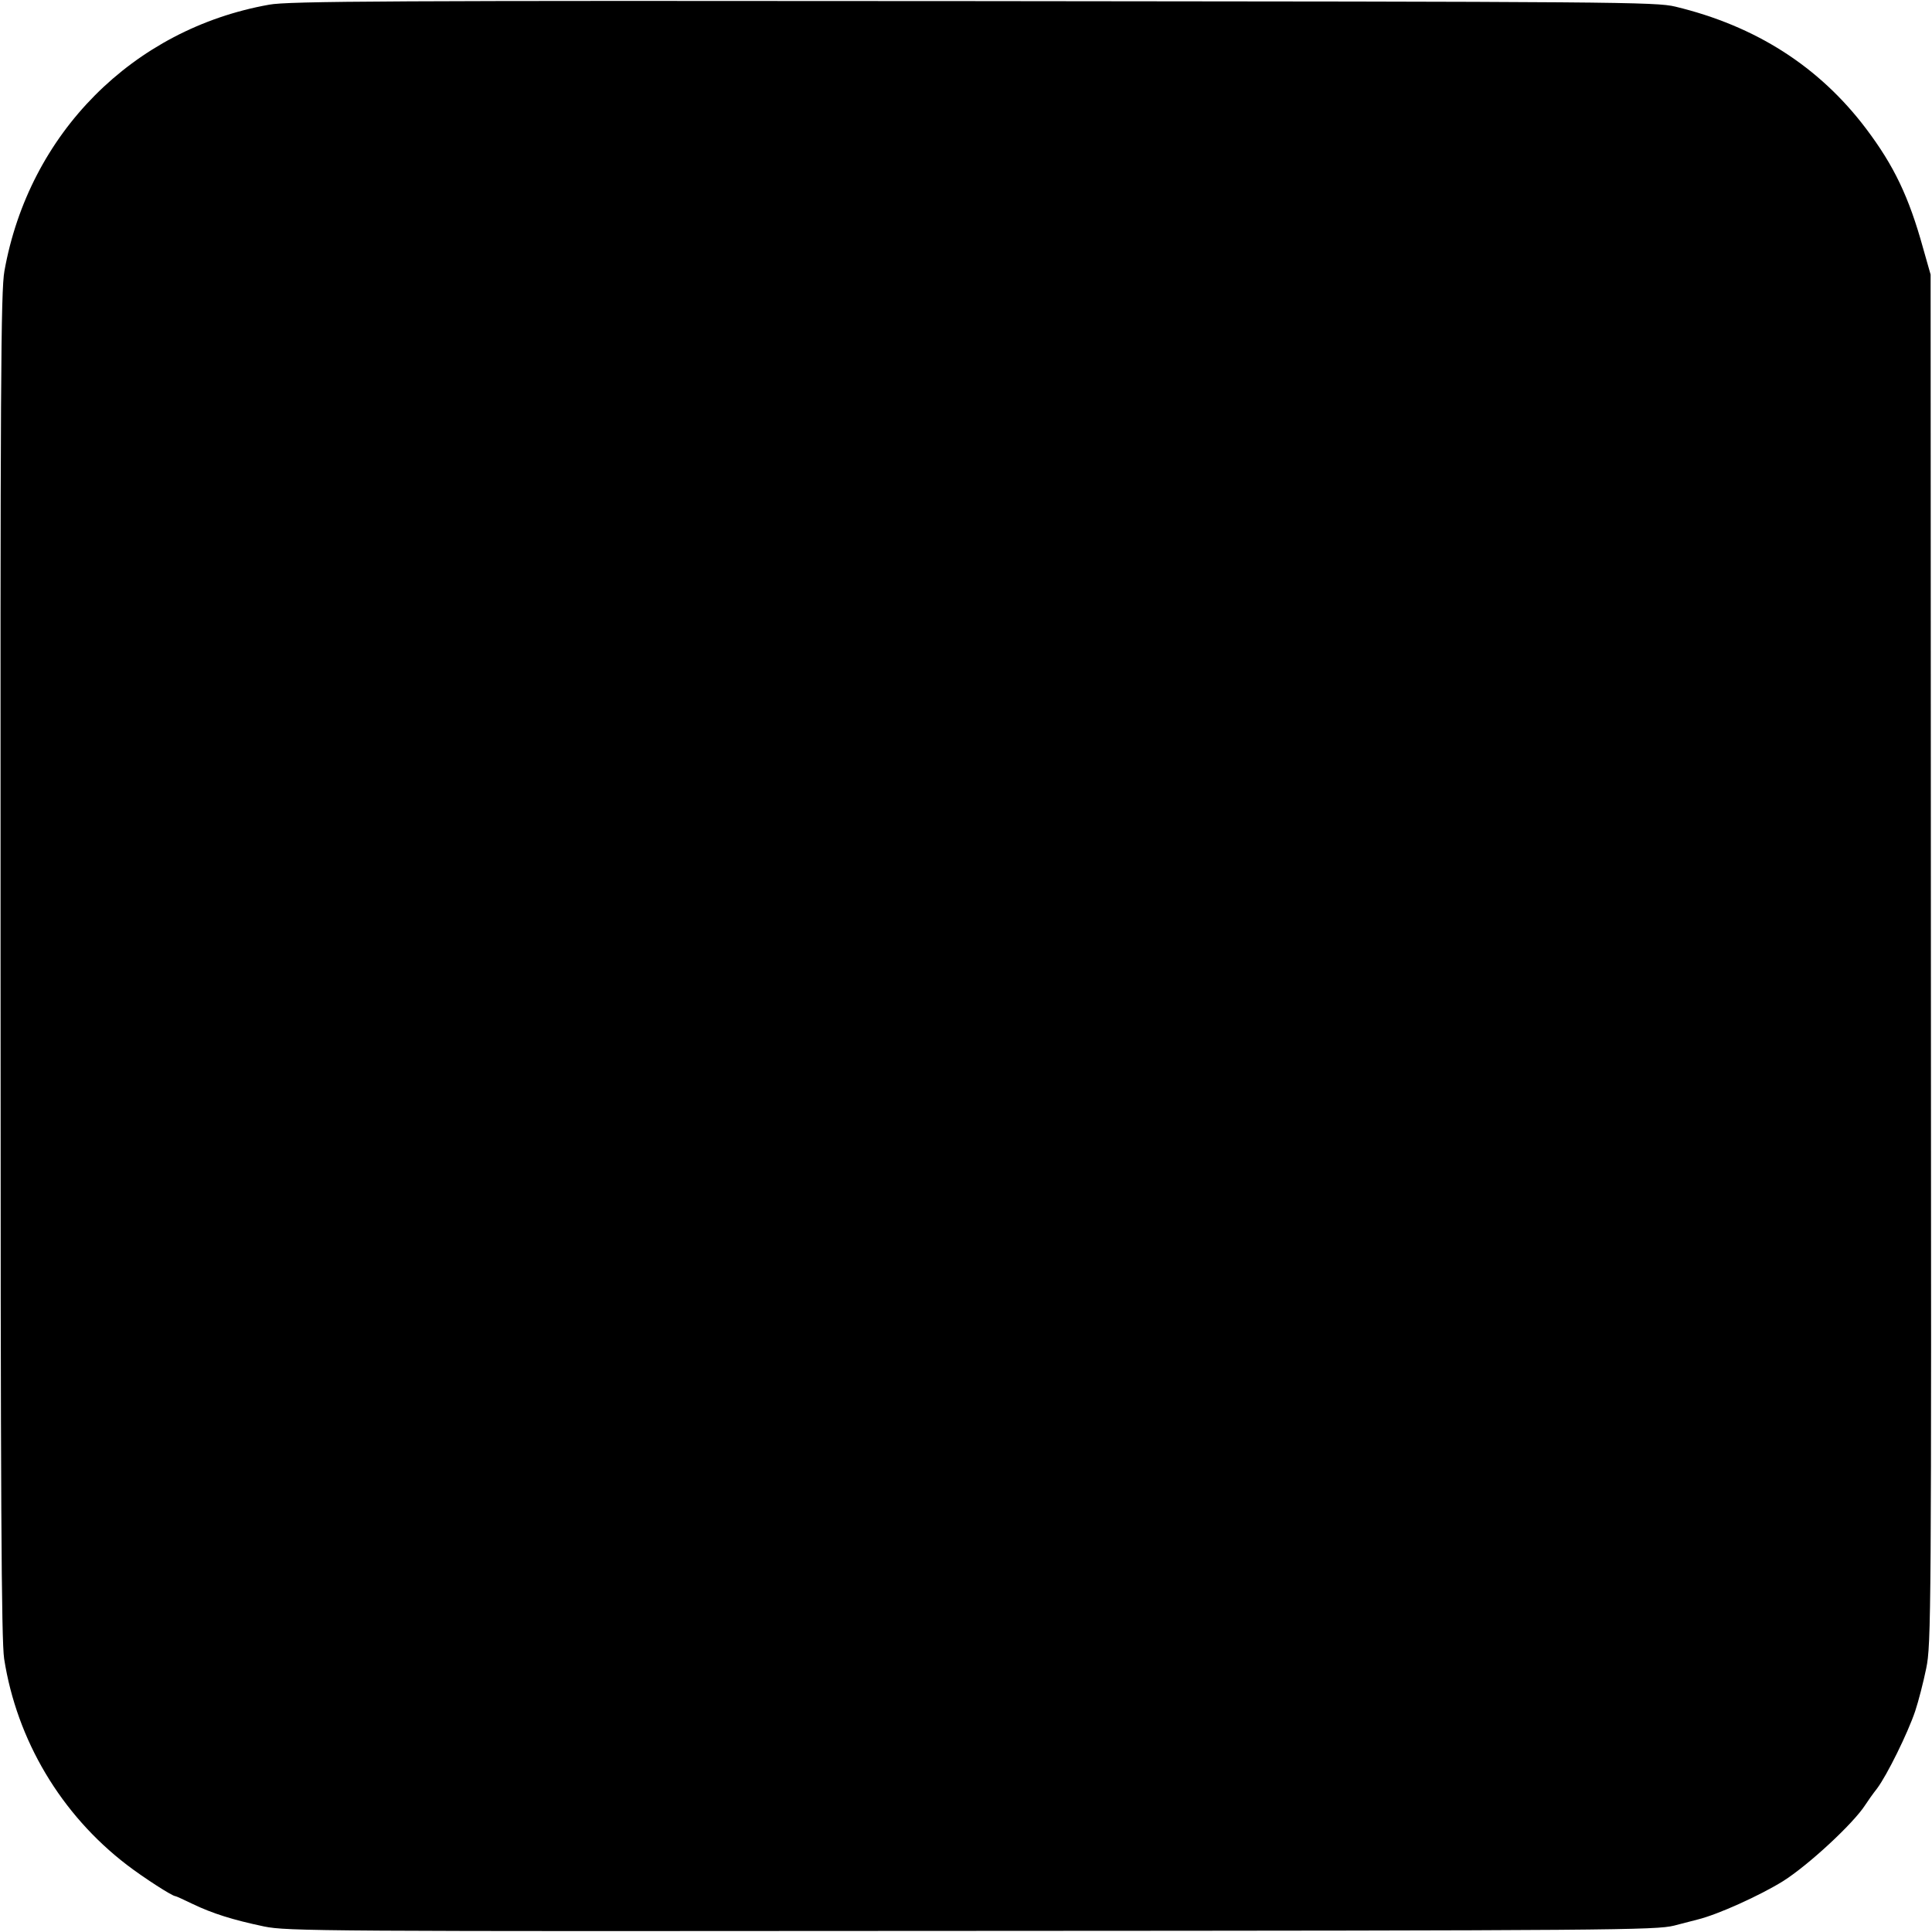
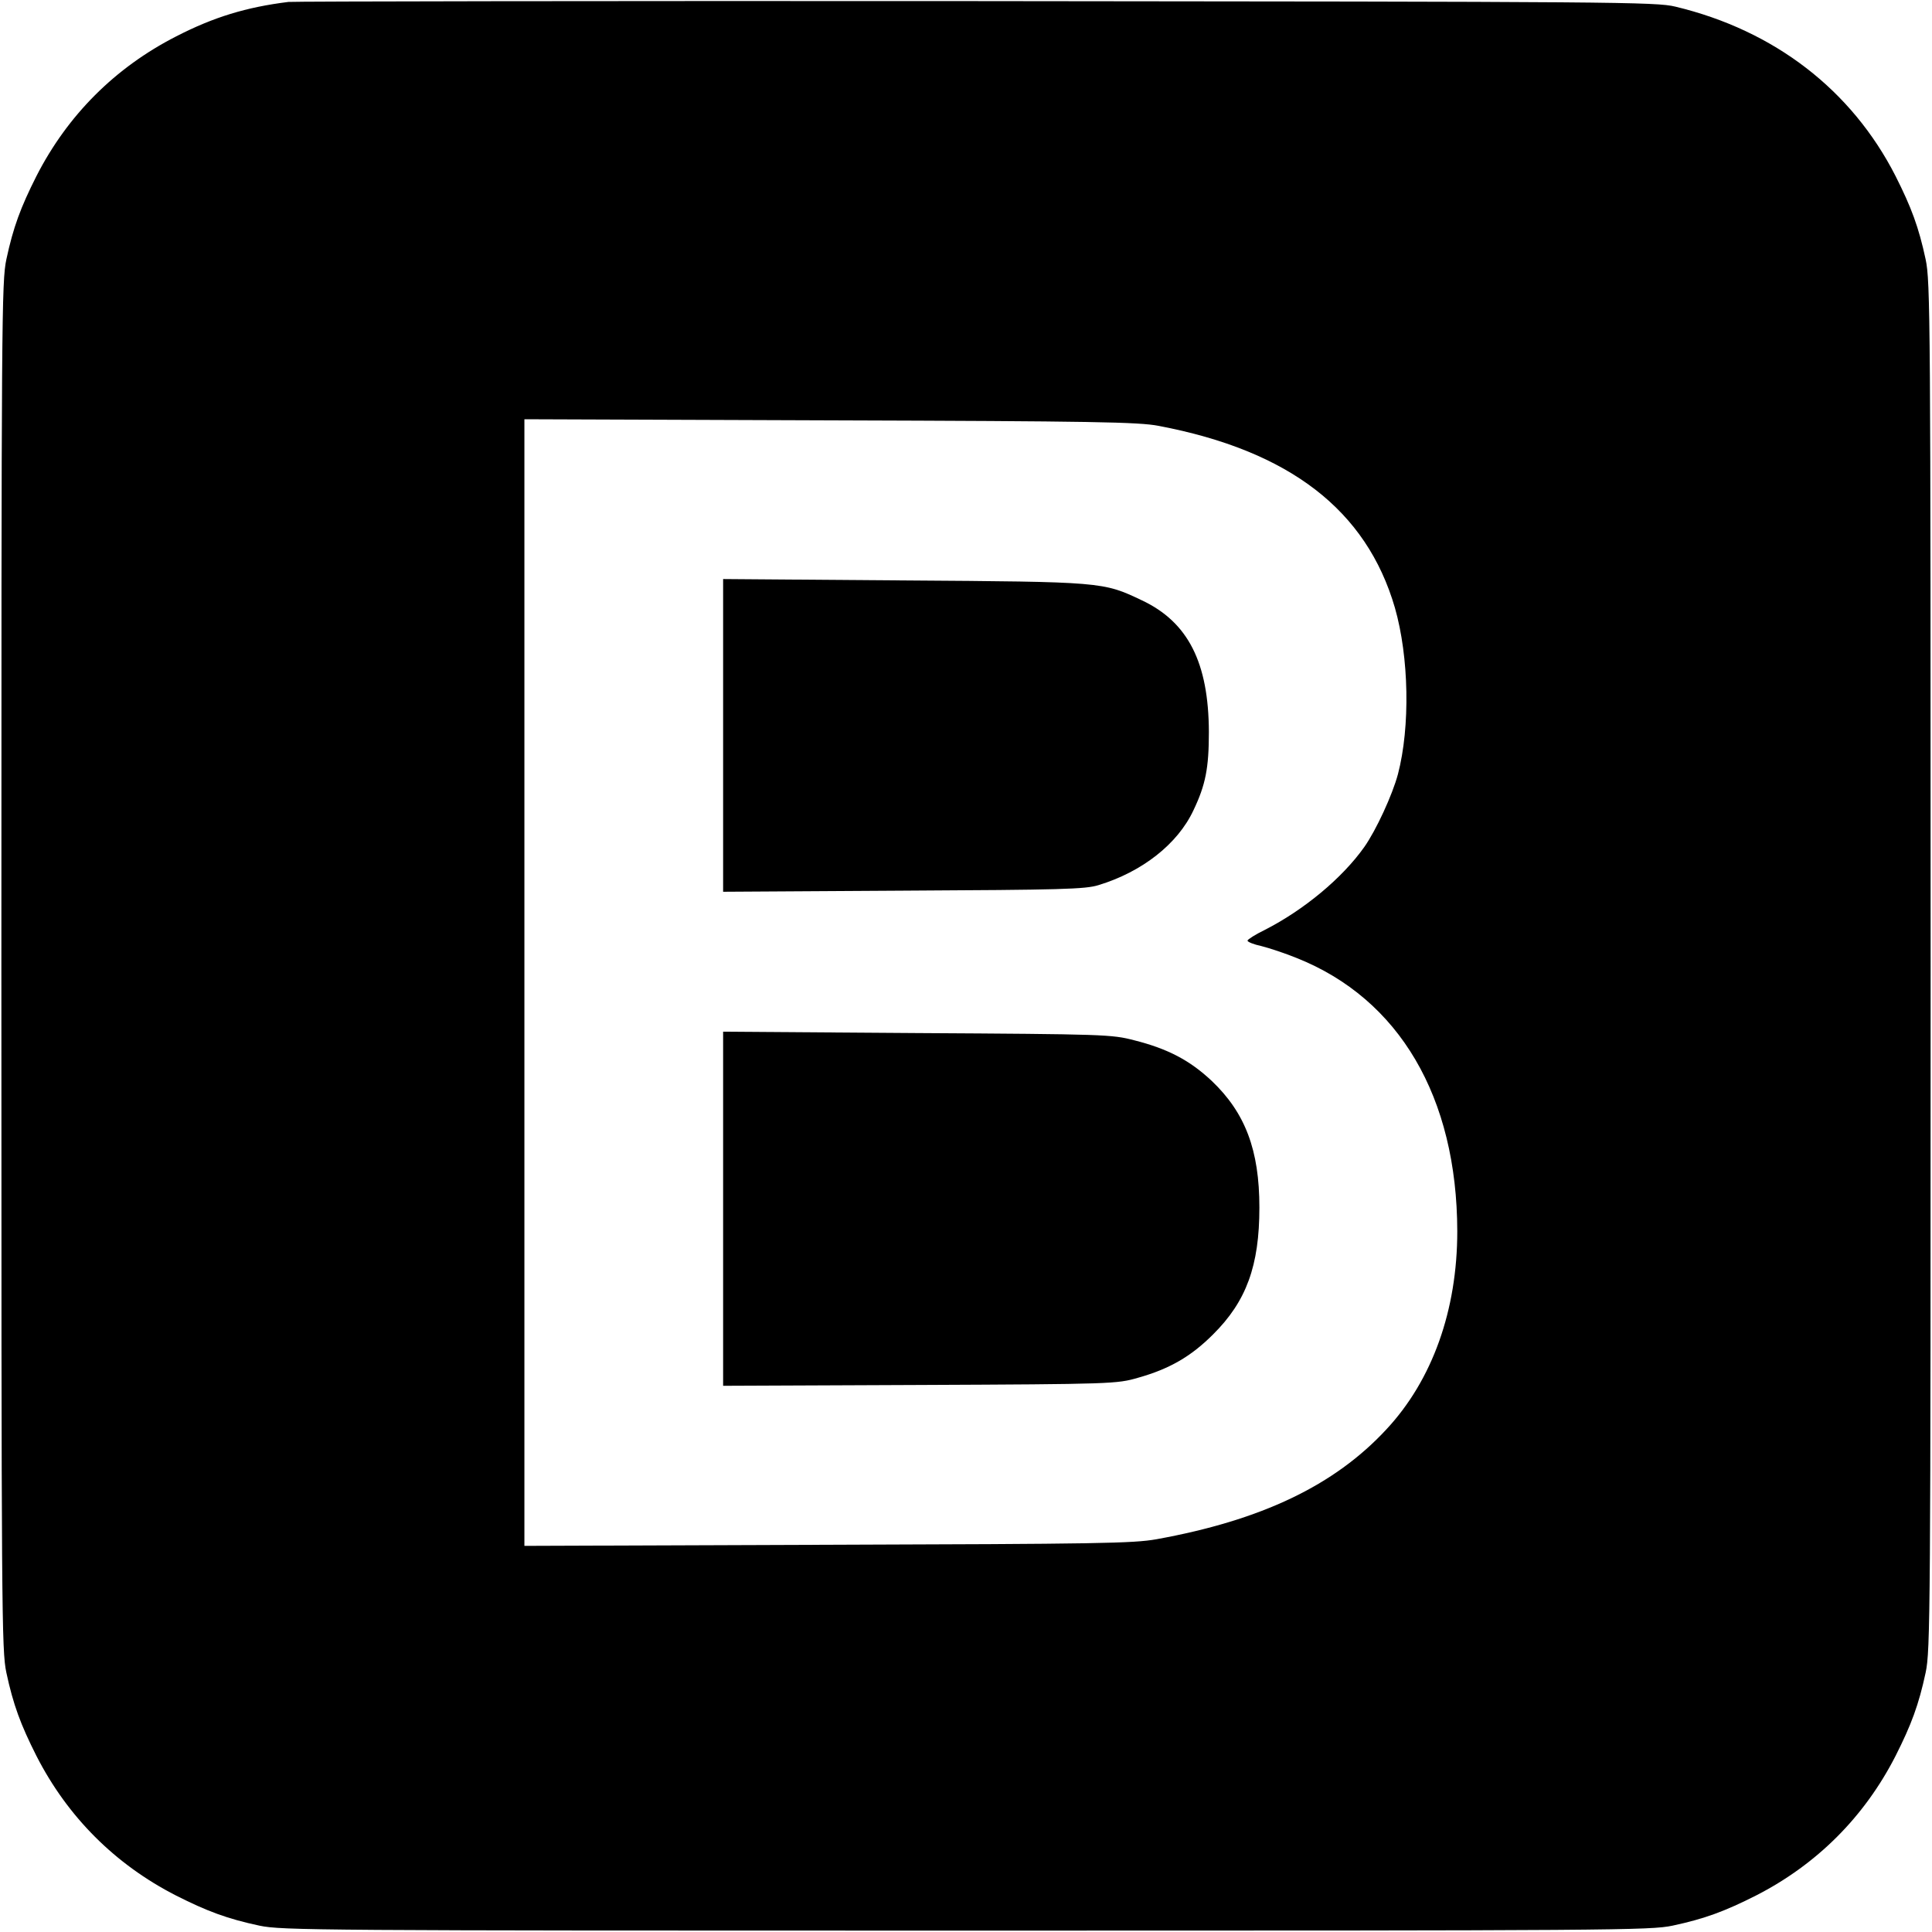
- <svg xmlns="http://www.w3.org/2000/svg" version="1.0" width="700pt" height="700pt" viewBox="0 0 700 700" preserveAspectRatio="xMidYMid meet">
-   <g transform="translate(0,700) scale(0.1,-0.1)" fill="#000000" stroke="none">
-     <path d="M975 6983 c-494 -88 -870 -467 -959 -965 -13 -72 -15 -404 -14 -2513 0 -1970 3 -2446 13 -2515 46 -295 206 -564 445 -747 60 -46 164 -113 175 -113 3 0 31 -13 62 -28 73 -35 146 -58 260 -82 84 -17 196 -18 2563 -16 2334 1 2479 3 2545 19 39 10 77 20 85 22 74 18 226 87 310 139 92 58 255 209 298 276 9 14 28 41 43 60 36 48 111 200 138 280 12 36 30 106 40 155 18 86 19 188 17 2570 l-1 2480 -27 95 c-52 188 -106 300 -207 434 -170 225 -400 372 -691 442 -71 17 -200 18 -2545 20 -2111 2 -2482 0 -2550 -13z" />
-   </g>
+ <svg xmlns="http://www.w3.org/2000/svg" width="933.333" height="933.333" version="1" viewBox="0 0 700 700">
+   <path d="M104.5.7C89.2 2.6 77.4 6.2 63.8 13.2 41.7 24.5 24.5 41.7 13.2 63.8 7.5 75.1 4.8 82.3 2.3 94 .6 102.1.5 114.3.5 350s.1 247.9 1.8 256c2.5 11.7 5.2 18.9 10.9 30.2 11.3 22.1 28.5 39.3 50.6 50.6 11.3 5.7 18.5 8.4 30.2 10.9 8.1 1.7 20.3 1.8 256 1.8s247.9-.1 256-1.8c11.7-2.5 18.9-5.2 30.2-10.9 22.1-11.3 39.3-28.5 50.6-50.6 5.7-11.3 8.4-18.5 10.9-30.2 1.7-8.1 1.8-20.3 1.8-256s-.1-247.9-1.8-256c-2.5-11.7-5.2-18.9-10.9-30.2C670.9 32.6 642.9 11 607 2.4 599.9.7 587.2.6 353.5.4 218.2.3 106.2.5 104.5.7zm315.3 153.6c47.4 9 75.3 30.5 85.6 65.9 5.1 17.8 5.6 43.1 1.1 60.3-2 7.5-7.9 20.3-12.2 26.4-8 11.3-21.9 22.8-36 30-3.5 1.7-6.3 3.5-6.3 3.9 0 .5 2.3 1.4 5.1 2 2.8.7 8.5 2.6 12.7 4.3 37.2 14.8 58.1 50.4 58.2 99 0 28.6-9 53.9-25.7 71.8-18.8 20.3-45.2 32.9-83.3 39.8-8.5 1.5-20.9 1.7-119.2 2l-109.8.4V151.9l110.8.4c95.5.3 111.8.6 119 2z" />
+   <path d="M262 266.5v56.6l65.3-.4c57.2-.3 65.9-.5 70.7-2 15.8-4.8 28.7-14.9 34.4-27.1 4.4-9.2 5.6-15.3 5.6-28.4-.1-25.1-7.5-39.8-24.3-47.7-14.1-6.7-14.2-6.7-86.4-7.2l-65.3-.5v56.7zm0 171.5v64.1l71.3-.3c69.8-.3 71.4-.4 79-2.6 11.4-3.2 19.2-7.7 27.2-15.7 12.1-12 16.8-24.9 16.8-46 0-20.8-5.1-34.3-17.3-45.9-7.9-7.4-15.8-11.6-28.1-14.7-8.1-2.1-10.5-2.2-78.6-2.6l-70.3-.5V438z" />
</svg>
